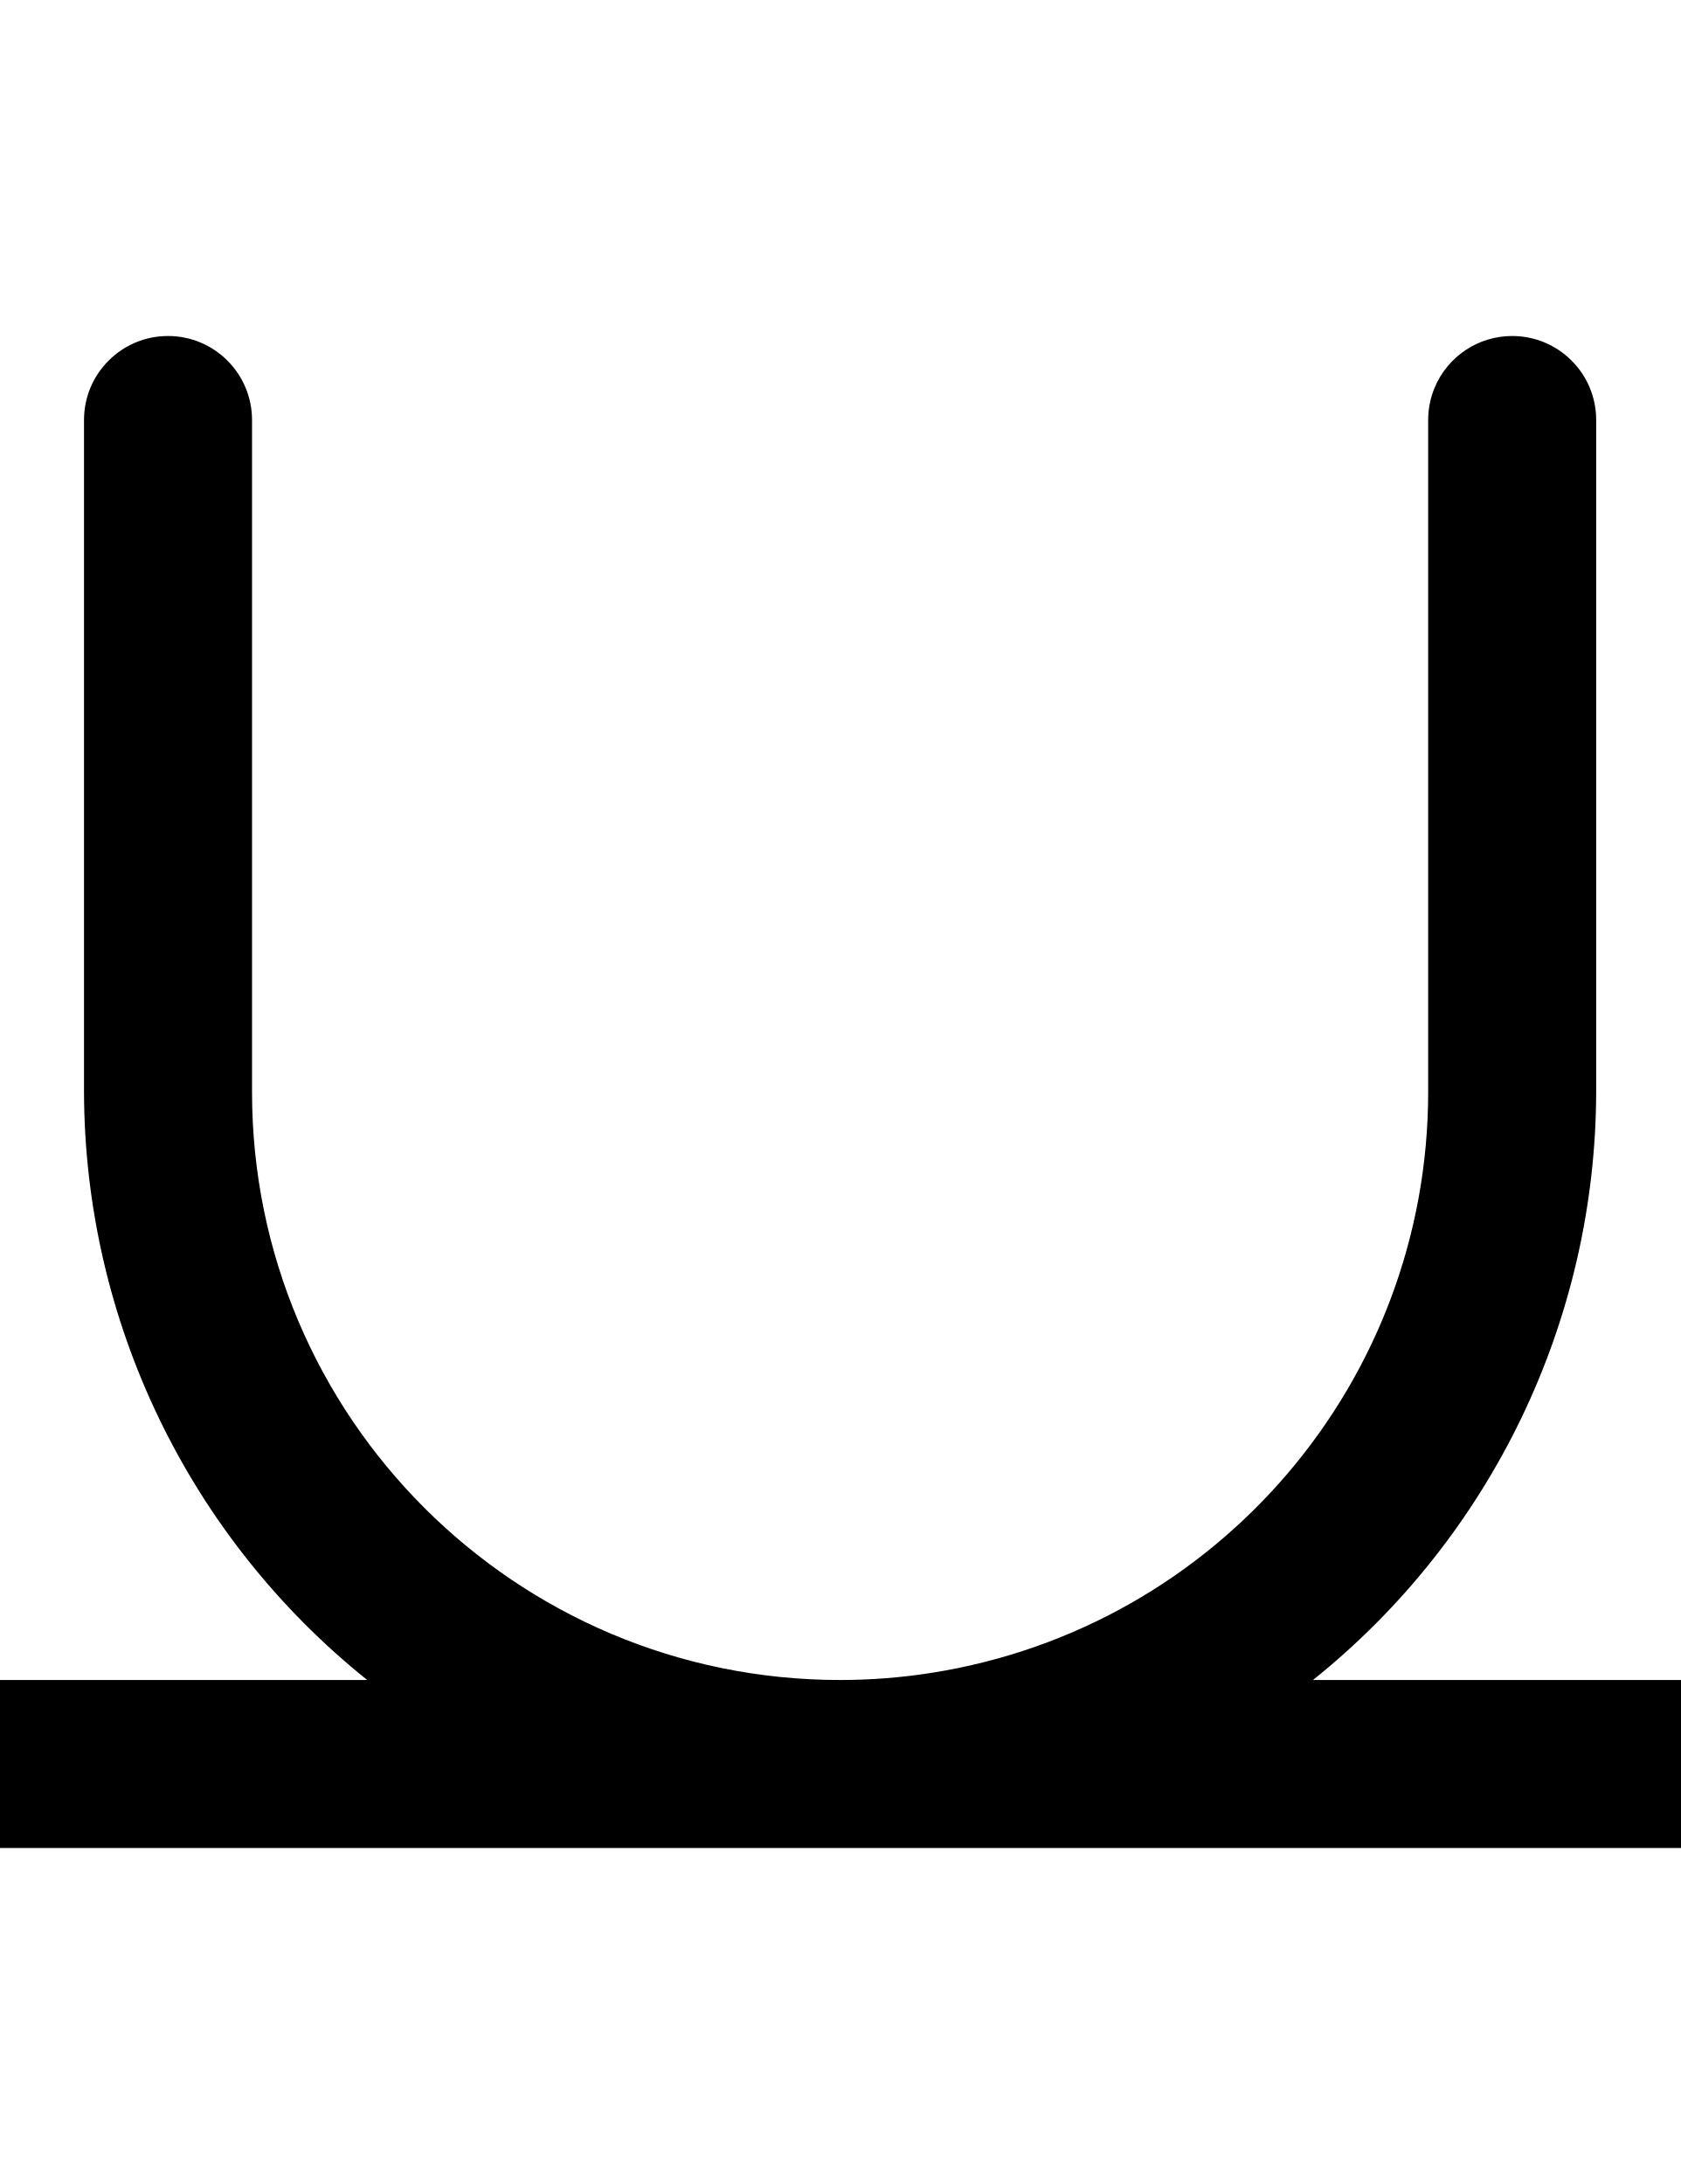
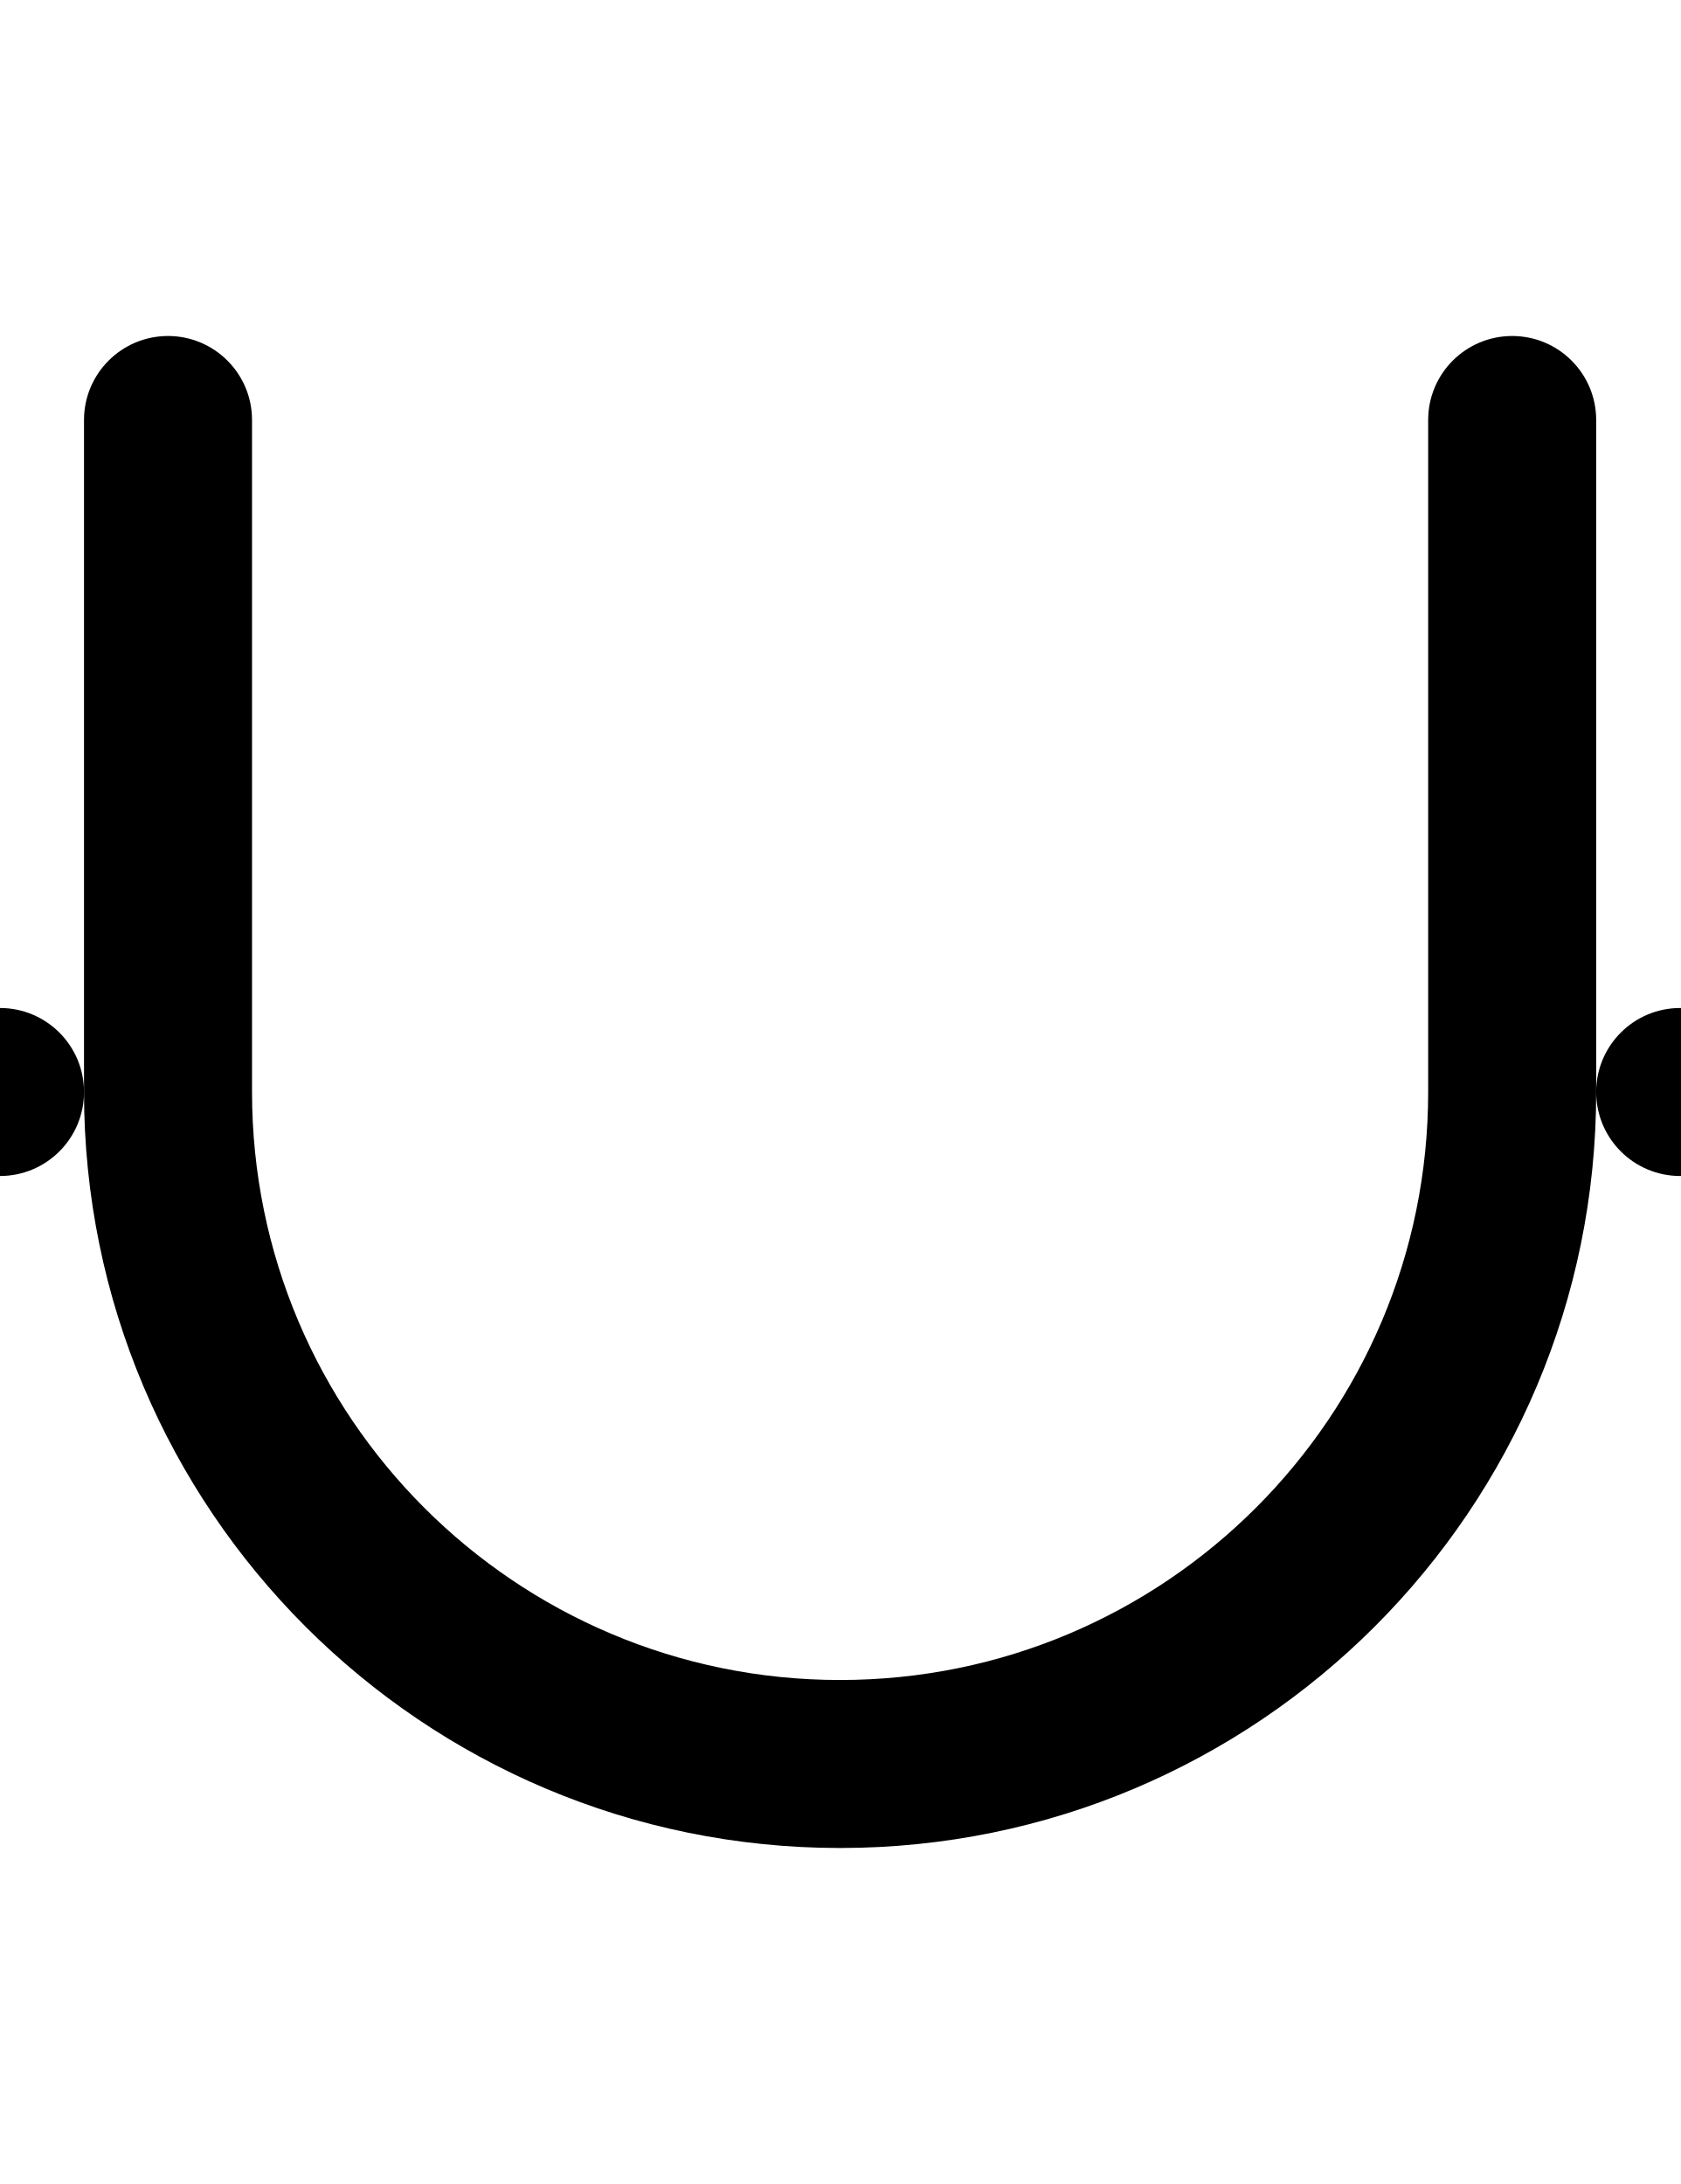
<svg xmlns="http://www.w3.org/2000/svg" width="500" height="650">
-   <path d="M 50 100 A 25 25 0 0 0 25 125 L 25 325 A 225 225 0 0 0 109.277 500 L 0 500 A 25 25 0 0 0 -25 525 A 25 25 0 0 0 0 550 L 500 550 A 25 25 0 0 0 525 525 A 25 25 0 0 0 500 500 L 390.723 500 A 225 225 0 0 0 475 325 L 475 125 A 25 25 0 0 0 450 100 A 25 25 0 0 0 426.902 115.434 A 25 25 0 0 0 425 125 L 425 325 A 175 175 0 0 1 277.377 497.846 A 175 175 0 0 1 250 500 A 175 175 0 0 1 75 325 L 75 125 A 25 25 0 0 0 50 100 z " />
+   <path d="M 50 100 A 25 25 0 0 0 25 125 L 25 325 A 225 225 0 0 0 250 550 A 225 225 0 0 0 475 325 L 475 125 A 25 25 0 0 0 450 100 A 25 25 0 0 0 425 125 L 425 325 A 175 175 0 0 1 250 500 A 175 175 0 0 1 75 325 L 75 125 A 25 25 0 0 0 50 100 z " />
+   <circle cx="000" cy="325" r="25" />
+   <circle cx="500" cy="325" r="25" />
</svg>
